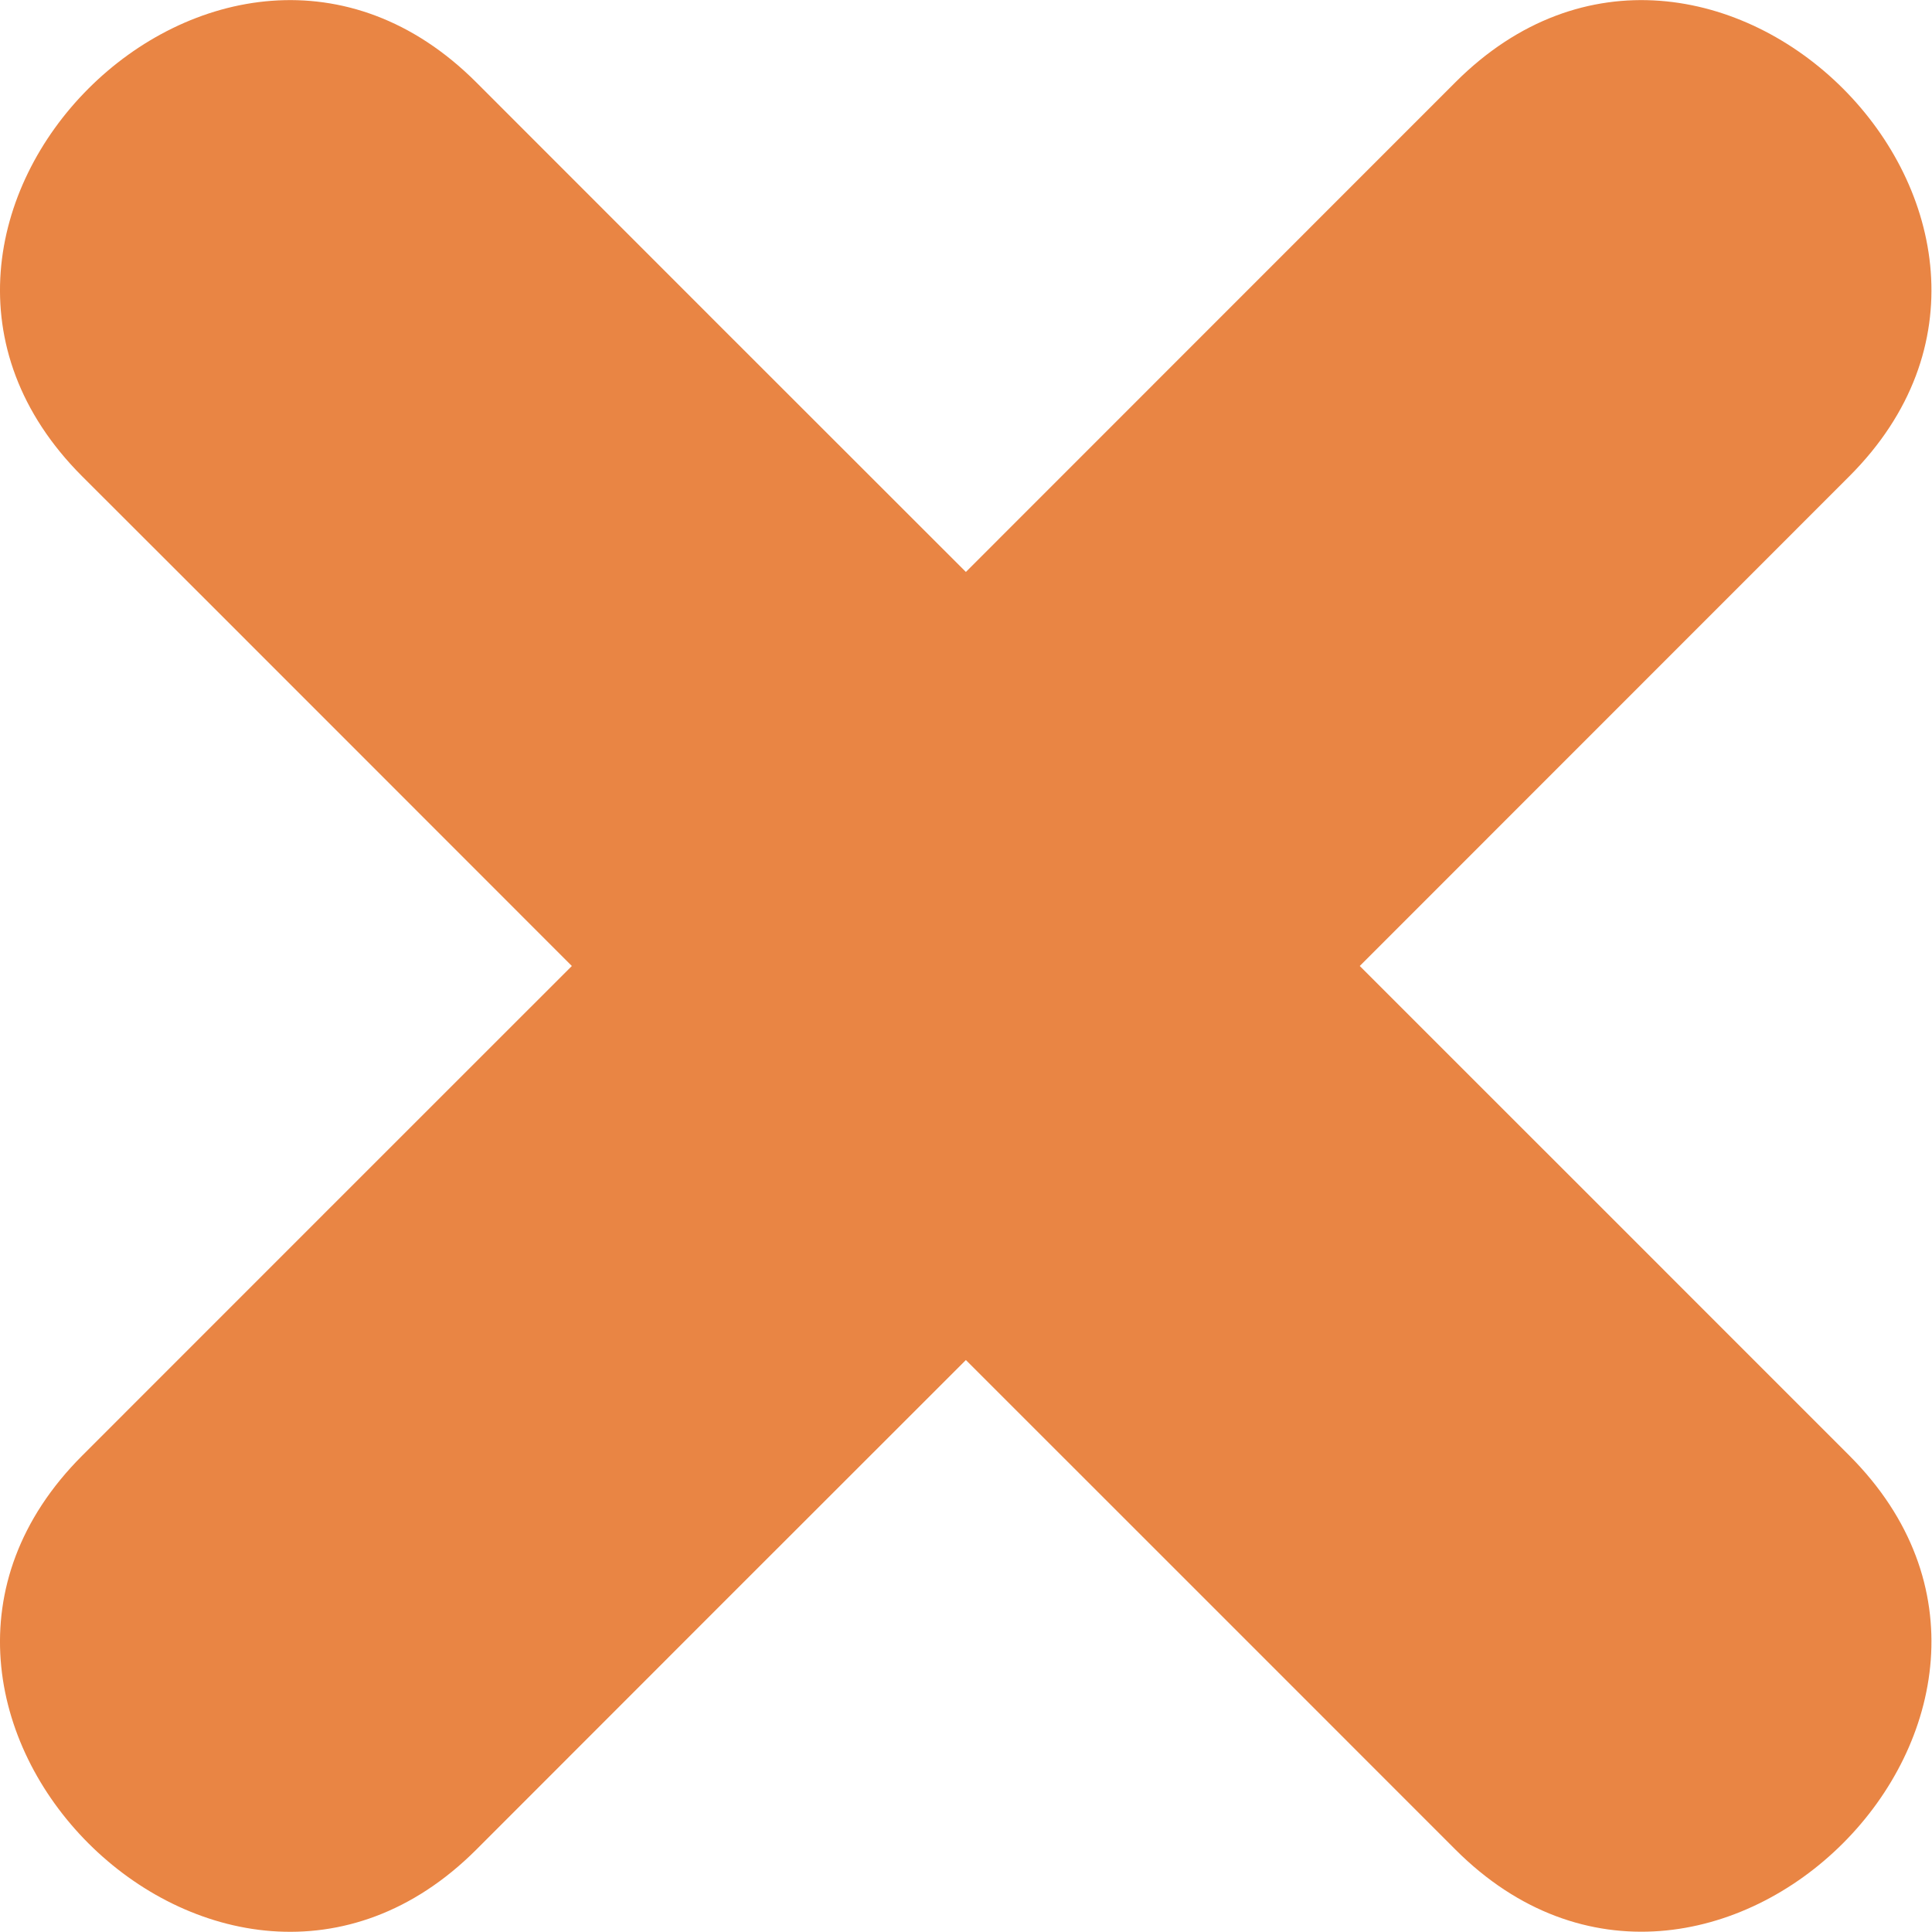
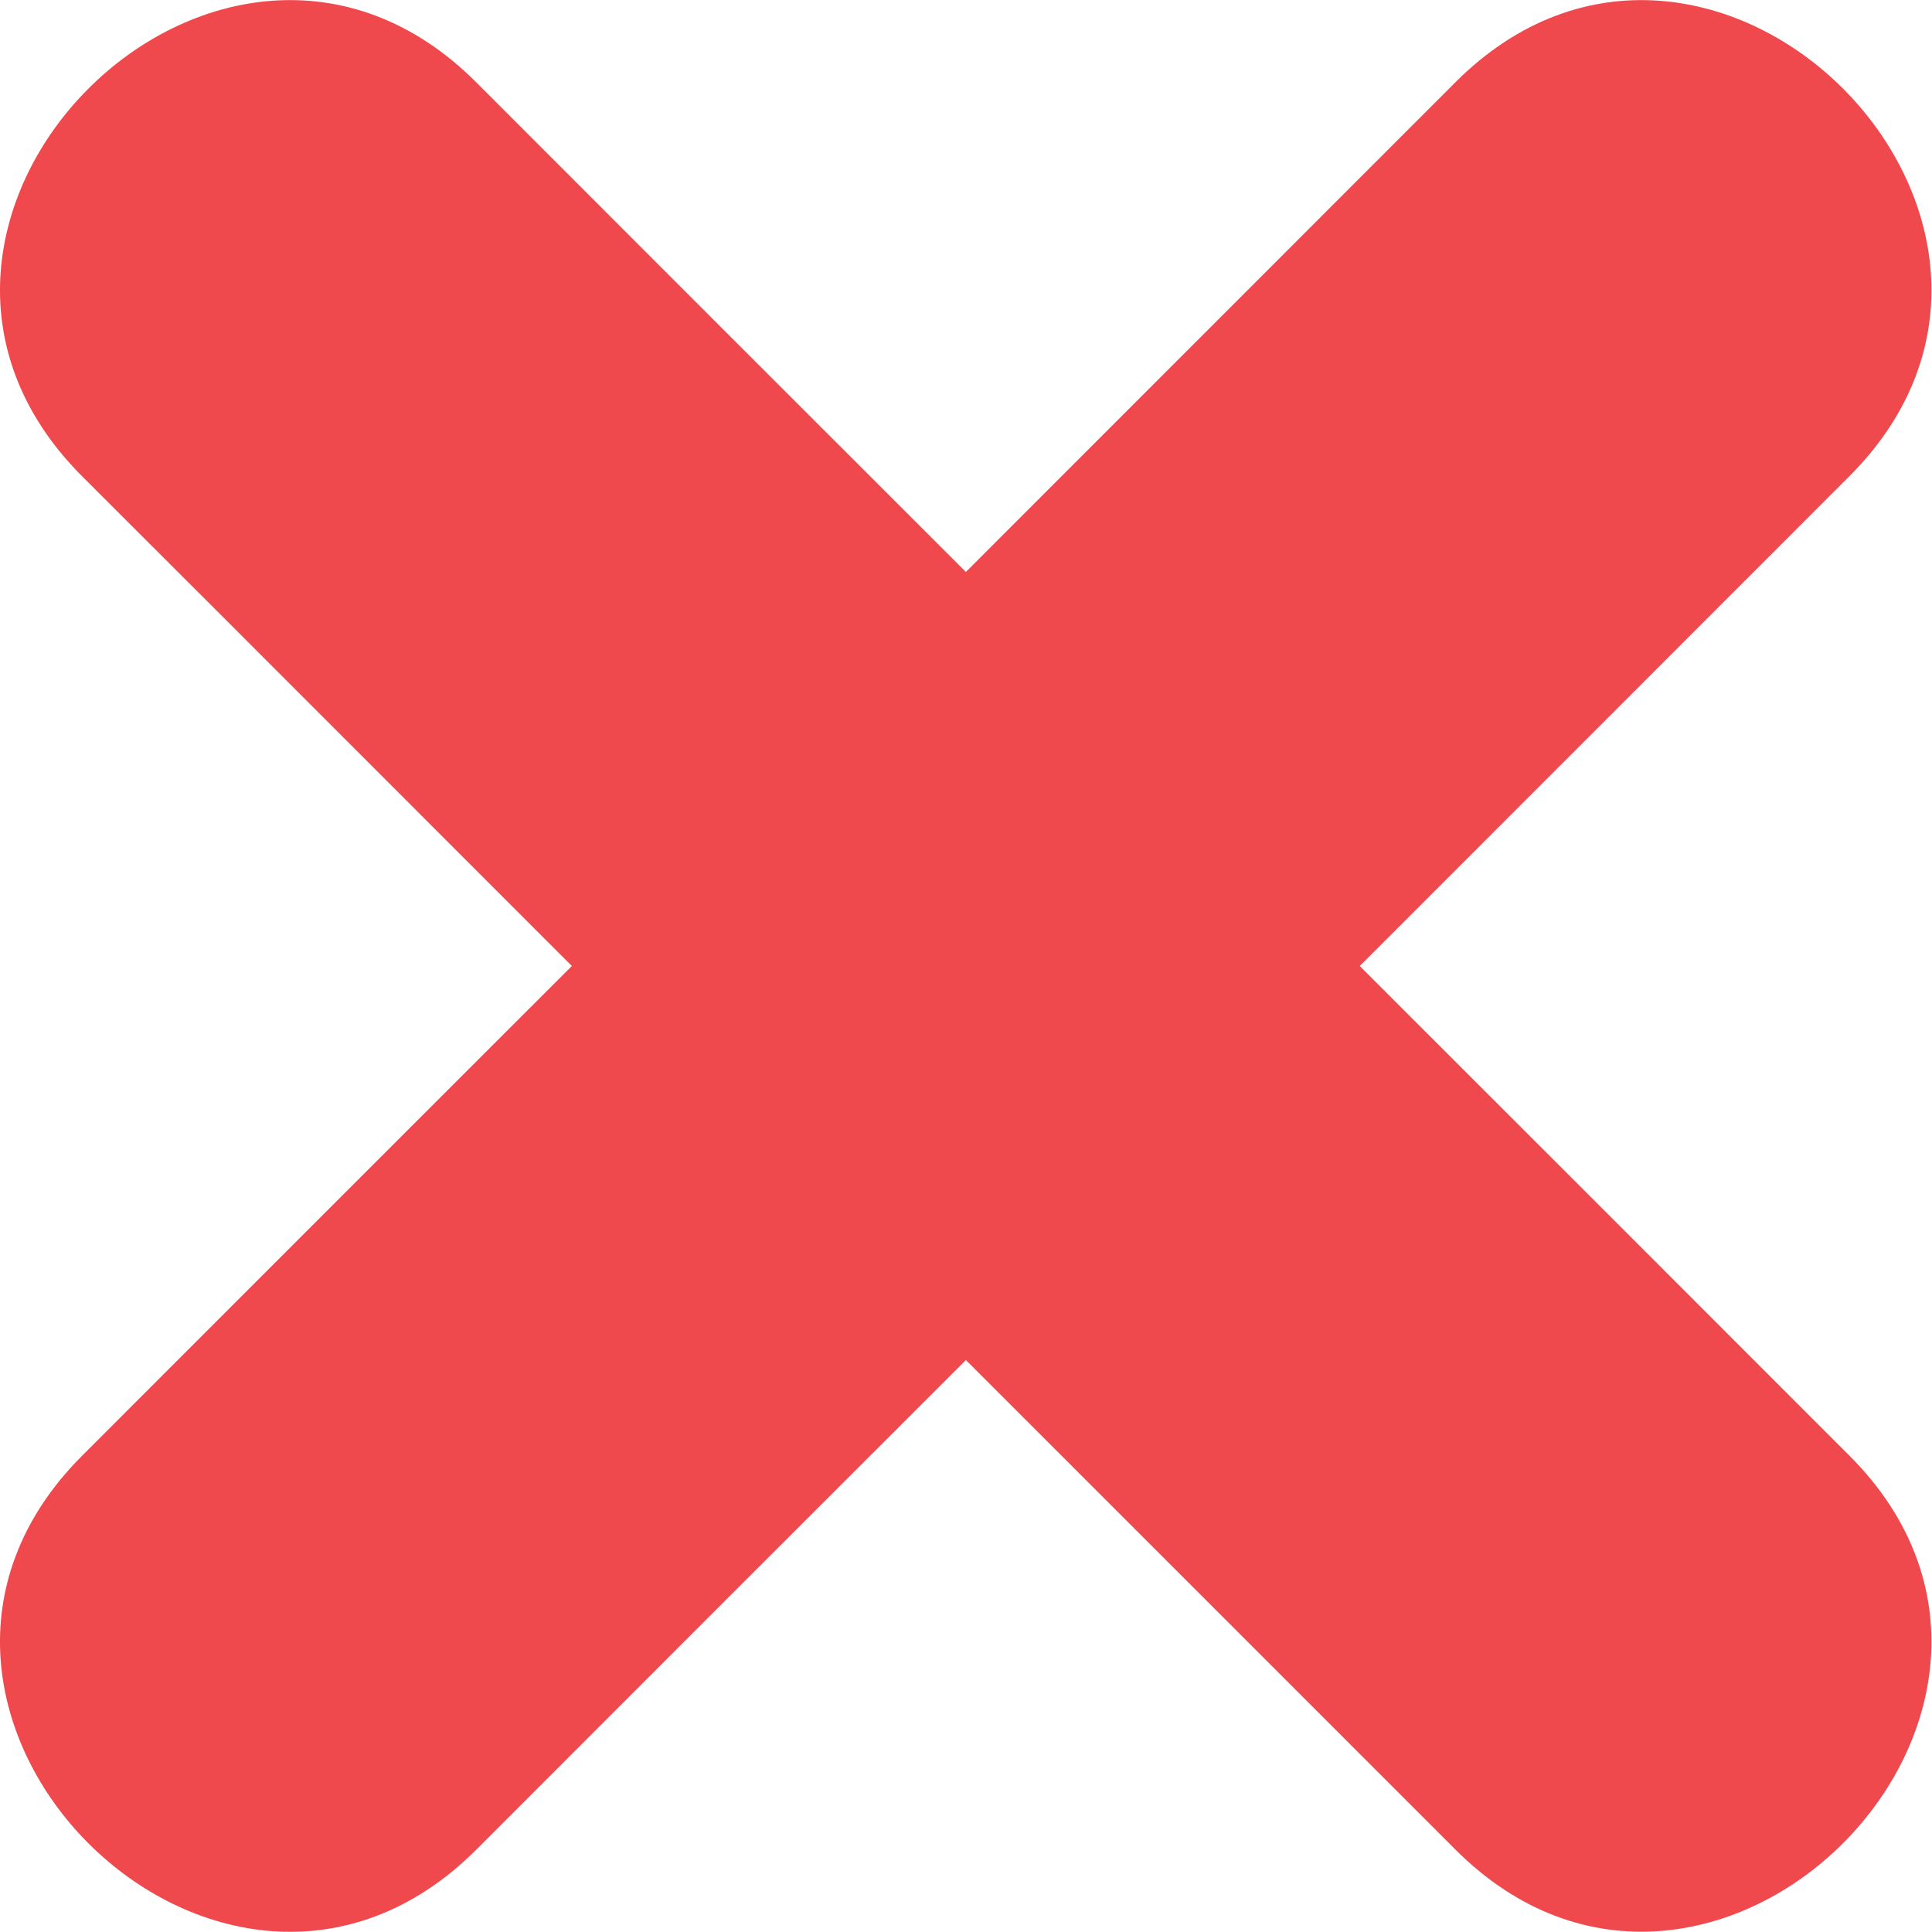
<svg xmlns="http://www.w3.org/2000/svg" width="3.386mm" height="3.387mm" viewBox="0 0 11.999 12.001" id="svg3732" version="1.1">
  <defs id="defs3734" />
  <g id="layer1" transform="translate(-9.590461,-25.77254)">
-     <path d="m 18.038,31.773 c 1.014,-1.014 2.027,-2.028 3.041,-3.042 1.58,-1.58 -0.868,-4.028 -2.447,-2.448 -1.014,1.015 -2.027,2.028 -3.041,3.042 -1.015,-1.014 -2.028,-2.027 -3.042,-3.042 -1.58,-1.58 -4.028,0.868 -2.448,2.448 1.015,1.013 2.027,2.027 3.042,3.042 -1.015,1.014 -2.027,2.027 -3.042,3.042 -1.58,1.58 0.868,4.027 2.448,2.448 1.014,-1.015 2.027,-2.028 3.042,-3.042 1.014,1.013 2.027,2.027 3.041,3.041 1.579,1.58 4.027,-0.868 2.447,-2.448 -1.013,-1.014 -2.028,-2.028 -3.041,-3.041 z" id="path3663" style="fill:#e77d39;fill-opacity:0.941" />
+     <path d="m 18.038,31.773 c 1.014,-1.014 2.027,-2.028 3.041,-3.042 1.58,-1.58 -0.868,-4.028 -2.447,-2.448 -1.014,1.015 -2.027,2.028 -3.041,3.042 -1.015,-1.014 -2.028,-2.027 -3.042,-3.042 -1.58,-1.58 -4.028,0.868 -2.448,2.448 1.015,1.013 2.027,2.027 3.042,3.042 -1.015,1.014 -2.027,2.027 -3.042,3.042 -1.58,1.58 0.868,4.027 2.448,2.448 1.014,-1.015 2.027,-2.028 3.042,-3.042 1.014,1.013 2.027,2.027 3.041,3.041 1.579,1.58 4.027,-0.868 2.447,-2.448 -1.013,-1.014 -2.028,-2.028 -3.041,-3.041 z" id="path3663" style="fill:#ef3e42;fill-opacity:0.941" />
  </g>
</svg>
